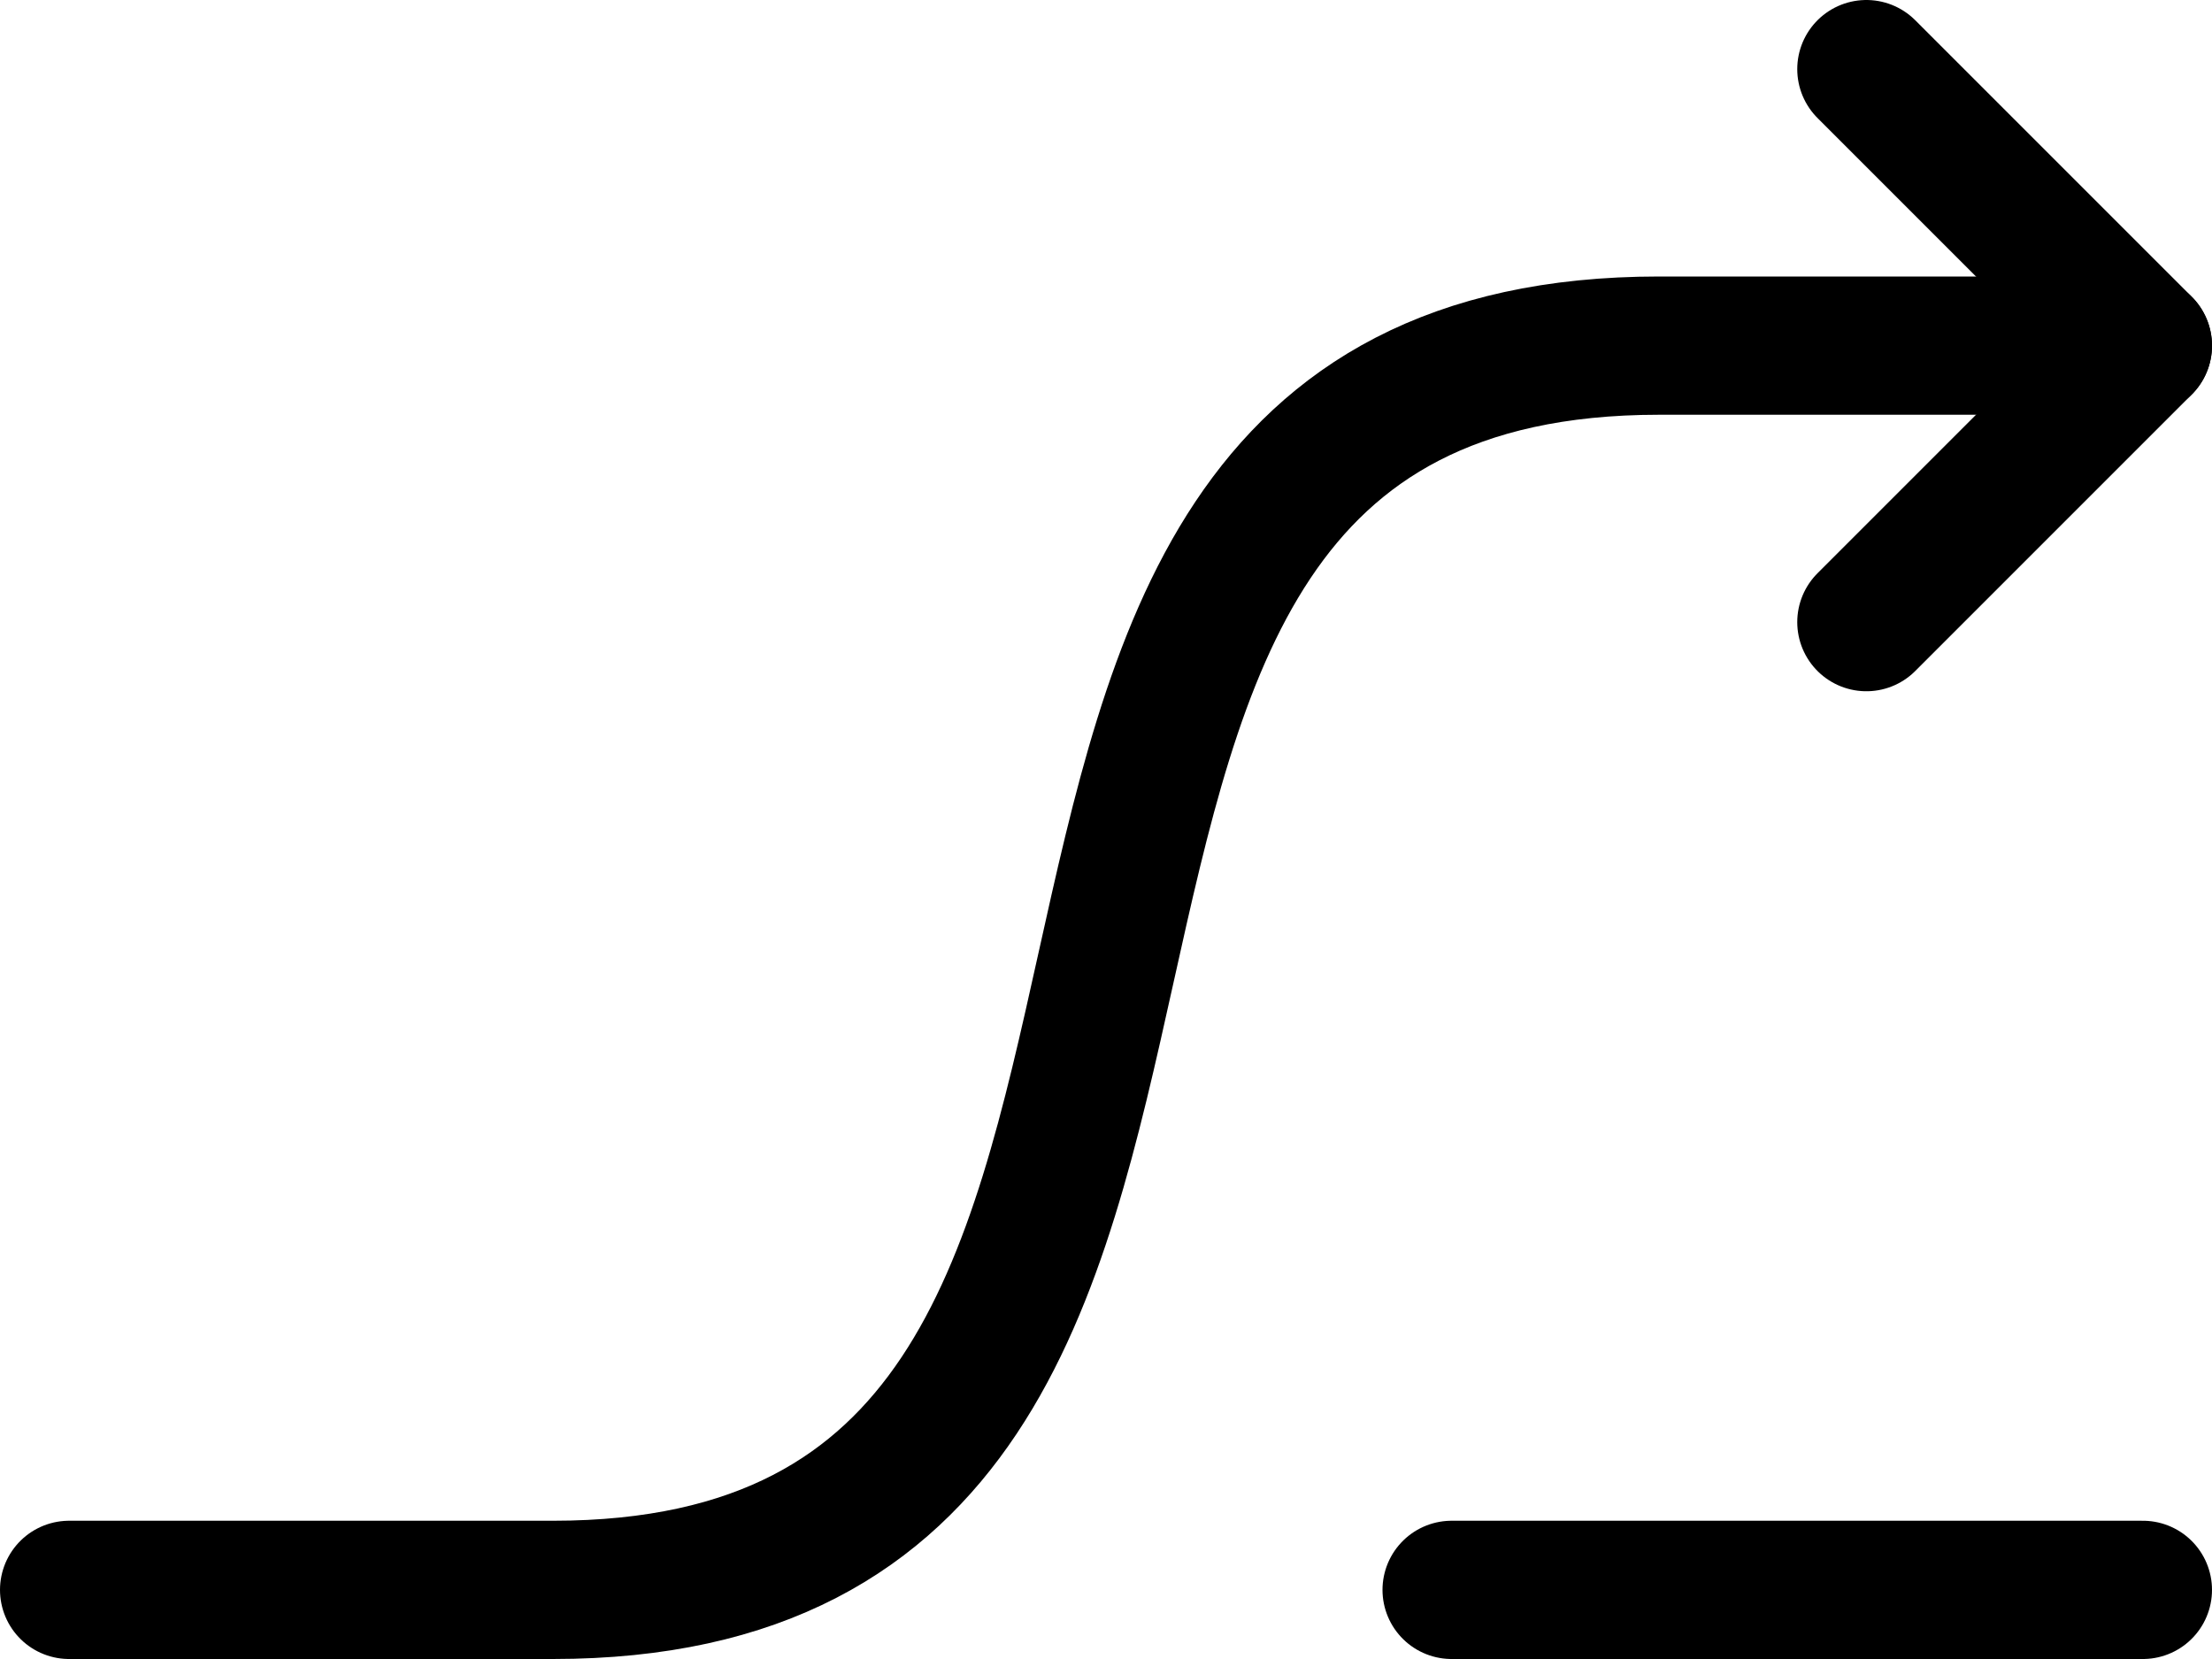
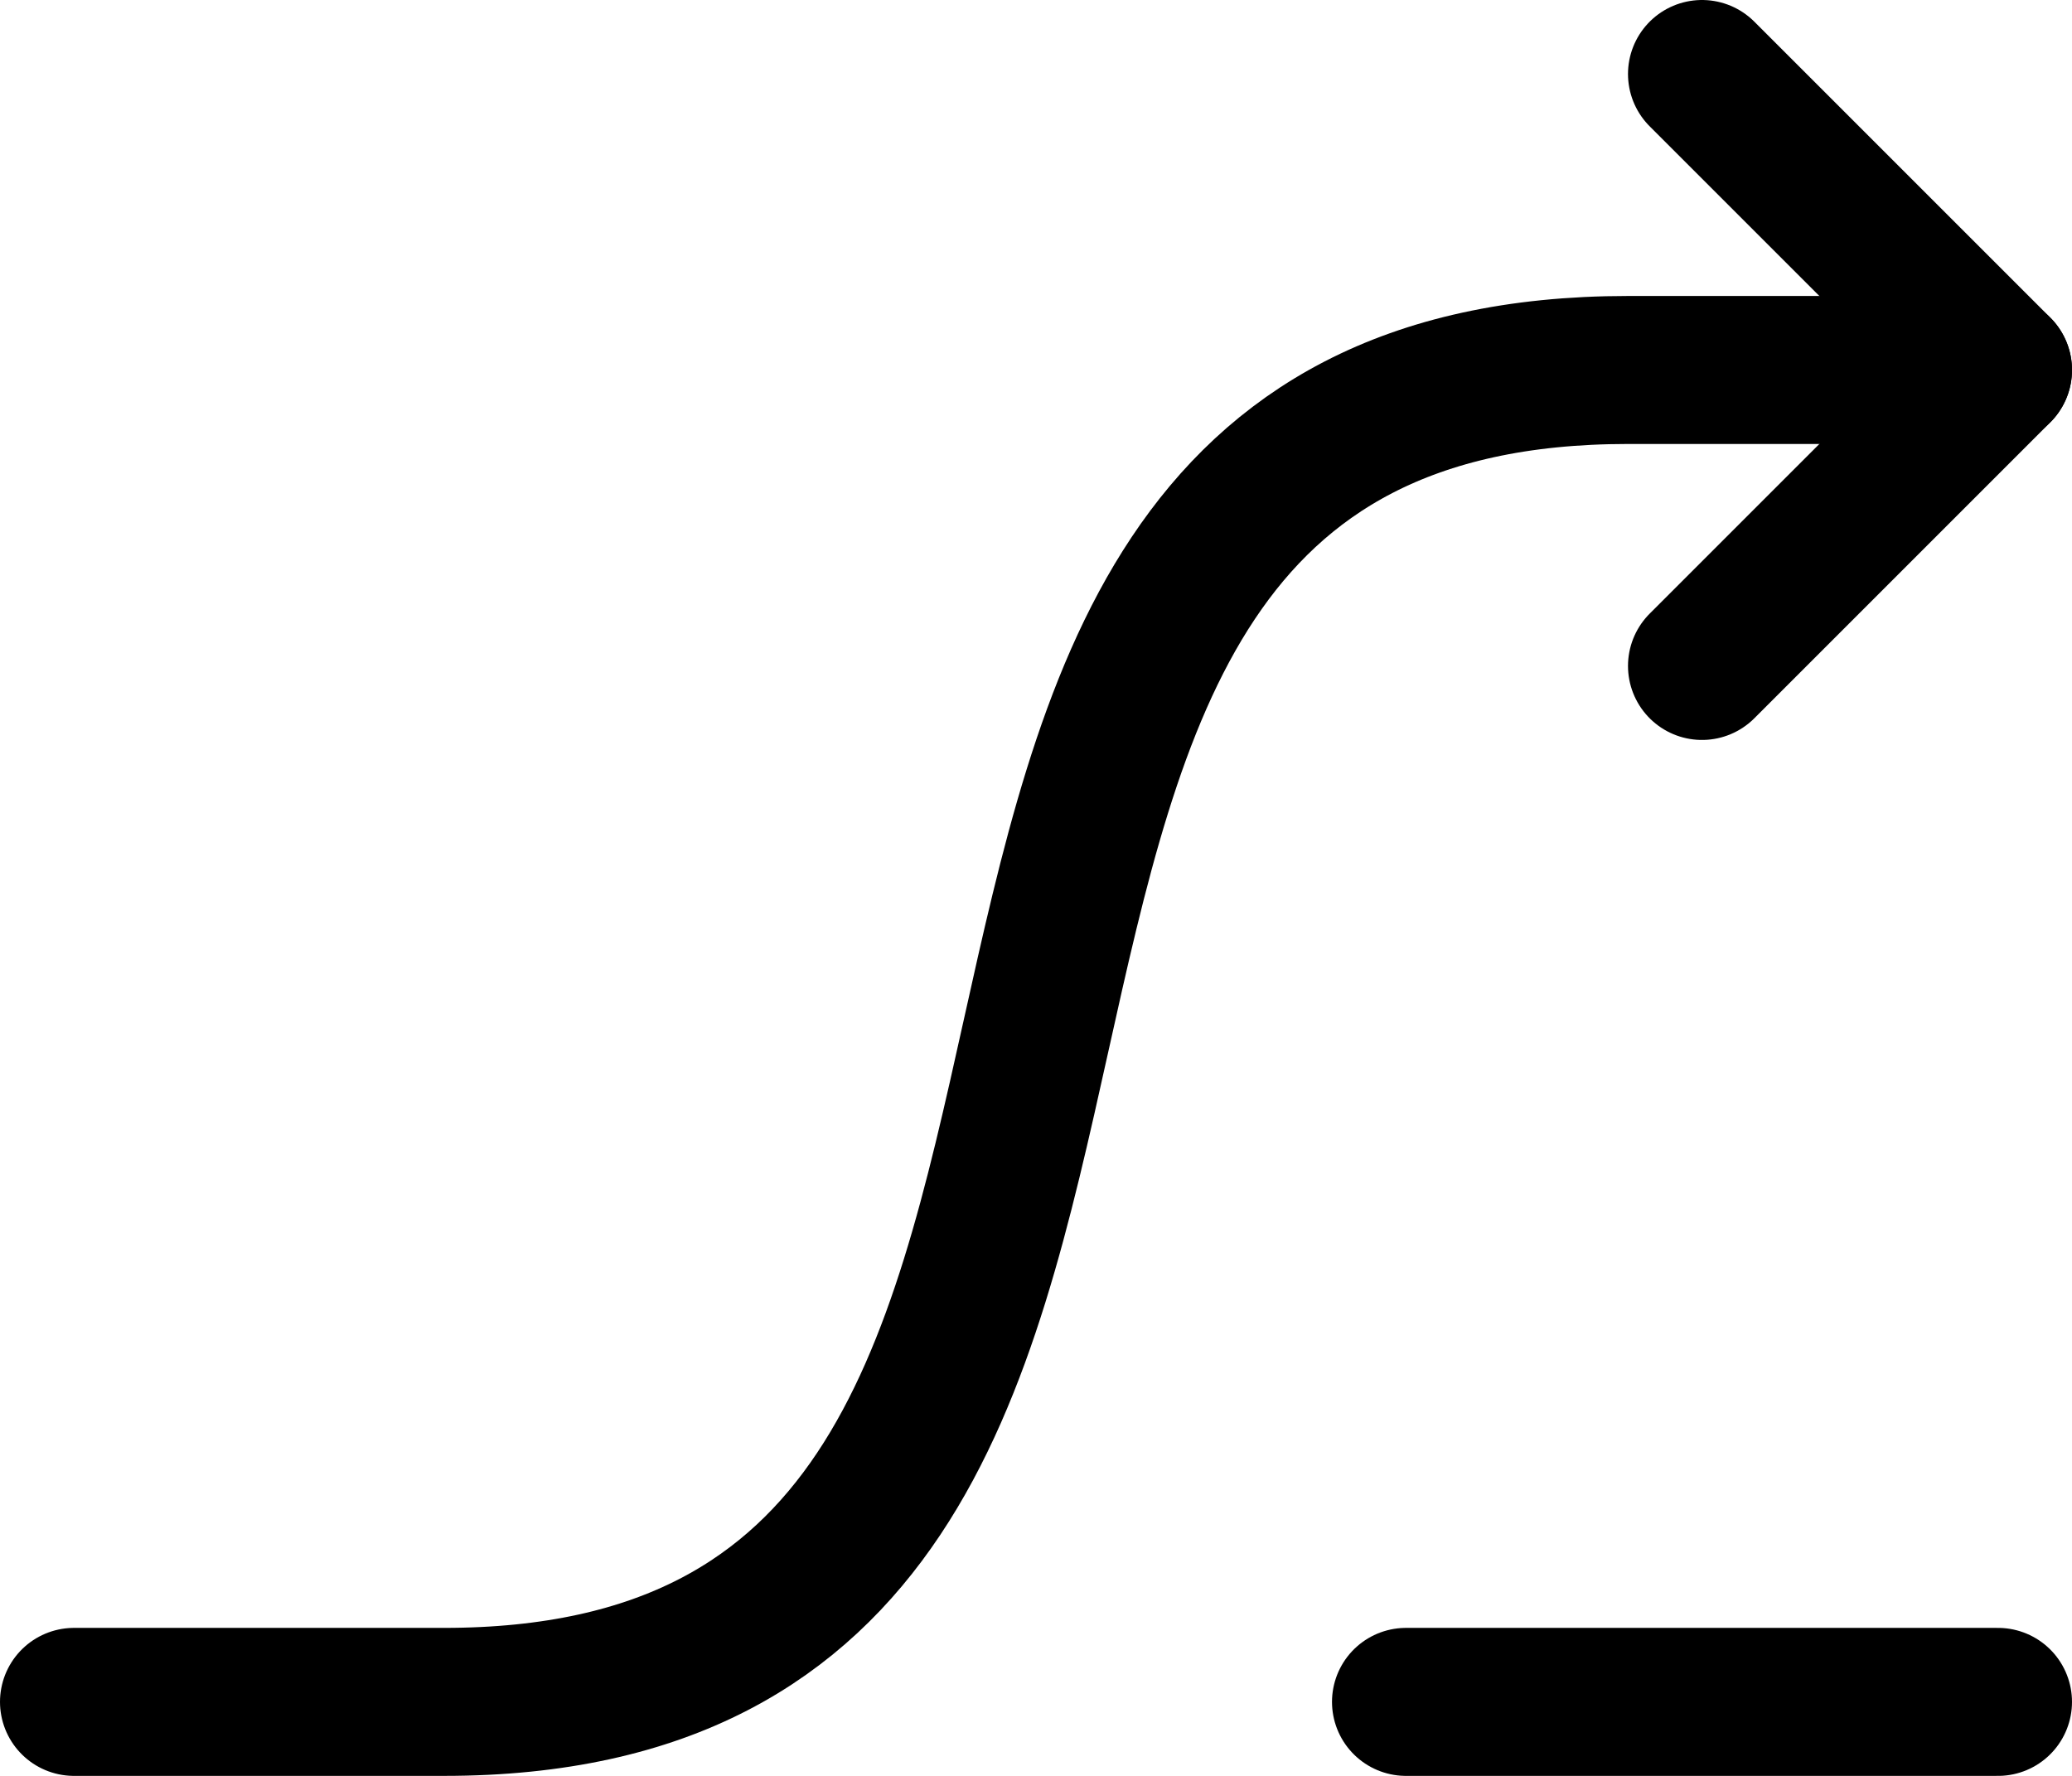
- <svg xmlns="http://www.w3.org/2000/svg" width="8" height="6" viewBox="0 0 8 6" version="1.1" id="svg1">
+ <svg xmlns="http://www.w3.org/2000/svg" width="7" height="6" viewBox="0 0 7 6" version="1.1" id="svg1">
  <defs id="defs1" />
  <g id="layer1">
    <g id="g4" transform="translate(-3,-4)" style="stroke:#000000;stroke-opacity:1">
-       <path style="fill:none;stroke:#000000;stroke-width:0.5;stroke-linecap:round;stroke-linejoin:round;stroke-dasharray:none;stroke-opacity:1;paint-order:stroke fill markers" d="M 3.25,9.75 H 5 c 3,0 1,-4.5 4,-4.5 h 1.75" id="path2" />
-       <path style="fill:none;fill-opacity:1;stroke:#000000;stroke-width:0.5;stroke-linecap:round;stroke-linejoin:round;stroke-dasharray:none;stroke-opacity:1;paint-order:stroke fill markers" d="m 9.75,6.25 1,-1 -1,-1" id="path3" />
-       <path style="fill:none;fill-opacity:1;stroke:#000000;stroke-width:0.5;stroke-linecap:round;stroke-linejoin:round;stroke-dasharray:none;stroke-opacity:1;paint-order:stroke fill markers" d="M 10.75,9.75 H 8.25" id="path4" />
+       <path style="fill:none;stroke:#000000;stroke-width:0.5;stroke-linecap:round;stroke-linejoin:round;stroke-dasharray:none;stroke-opacity:1;paint-order:stroke fill markers" d="M 3.25,9.75 H 4.5 c 3,0 1,-4.5 4,-4.5 h 1.25" id="path2" />
+       <path style="fill:none;fill-opacity:1;stroke:#000000;stroke-width:0.5;stroke-linecap:round;stroke-linejoin:round;stroke-dasharray:none;stroke-opacity:1;paint-order:stroke fill markers" d="m 8.75,6.25 1,-1 -1,-1" id="path3" />
+       <path style="fill:none;fill-opacity:1;stroke:#000000;stroke-width:0.5;stroke-linecap:round;stroke-linejoin:round;stroke-dasharray:none;stroke-opacity:1;paint-order:stroke fill markers" d="m 9.75,9.75 h -2" id="path4" />
    </g>
  </g>
</svg>
